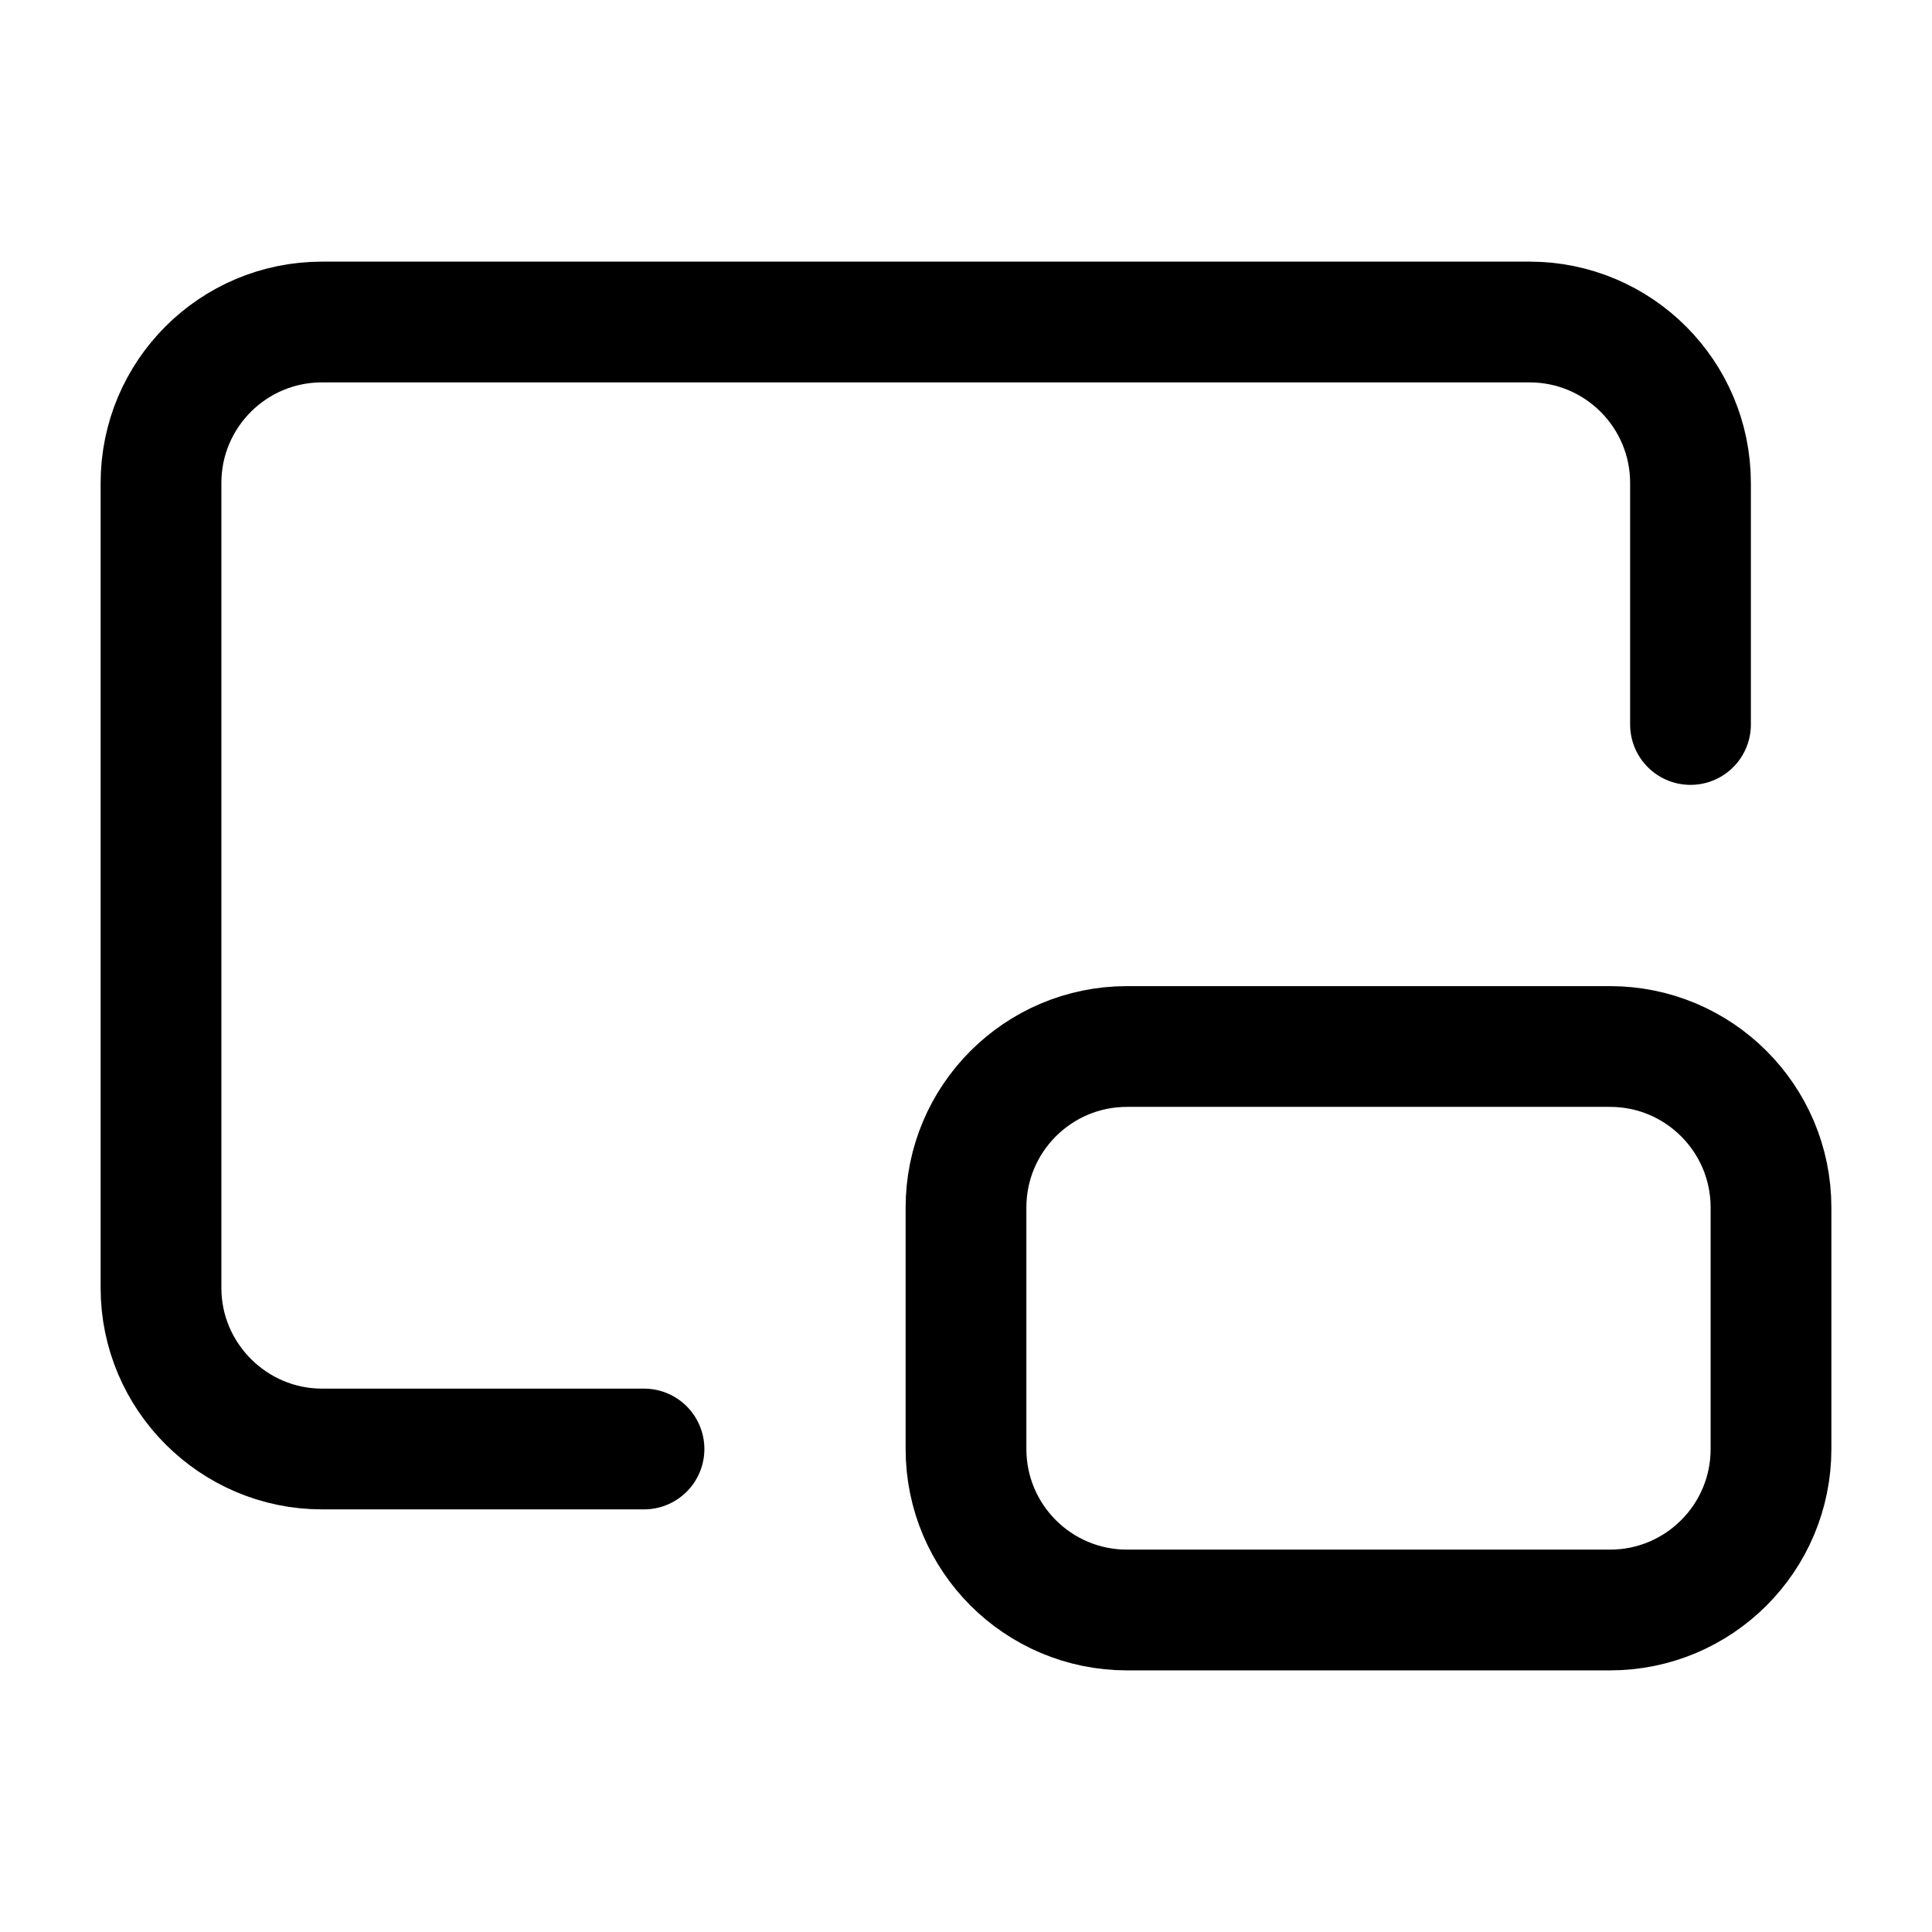
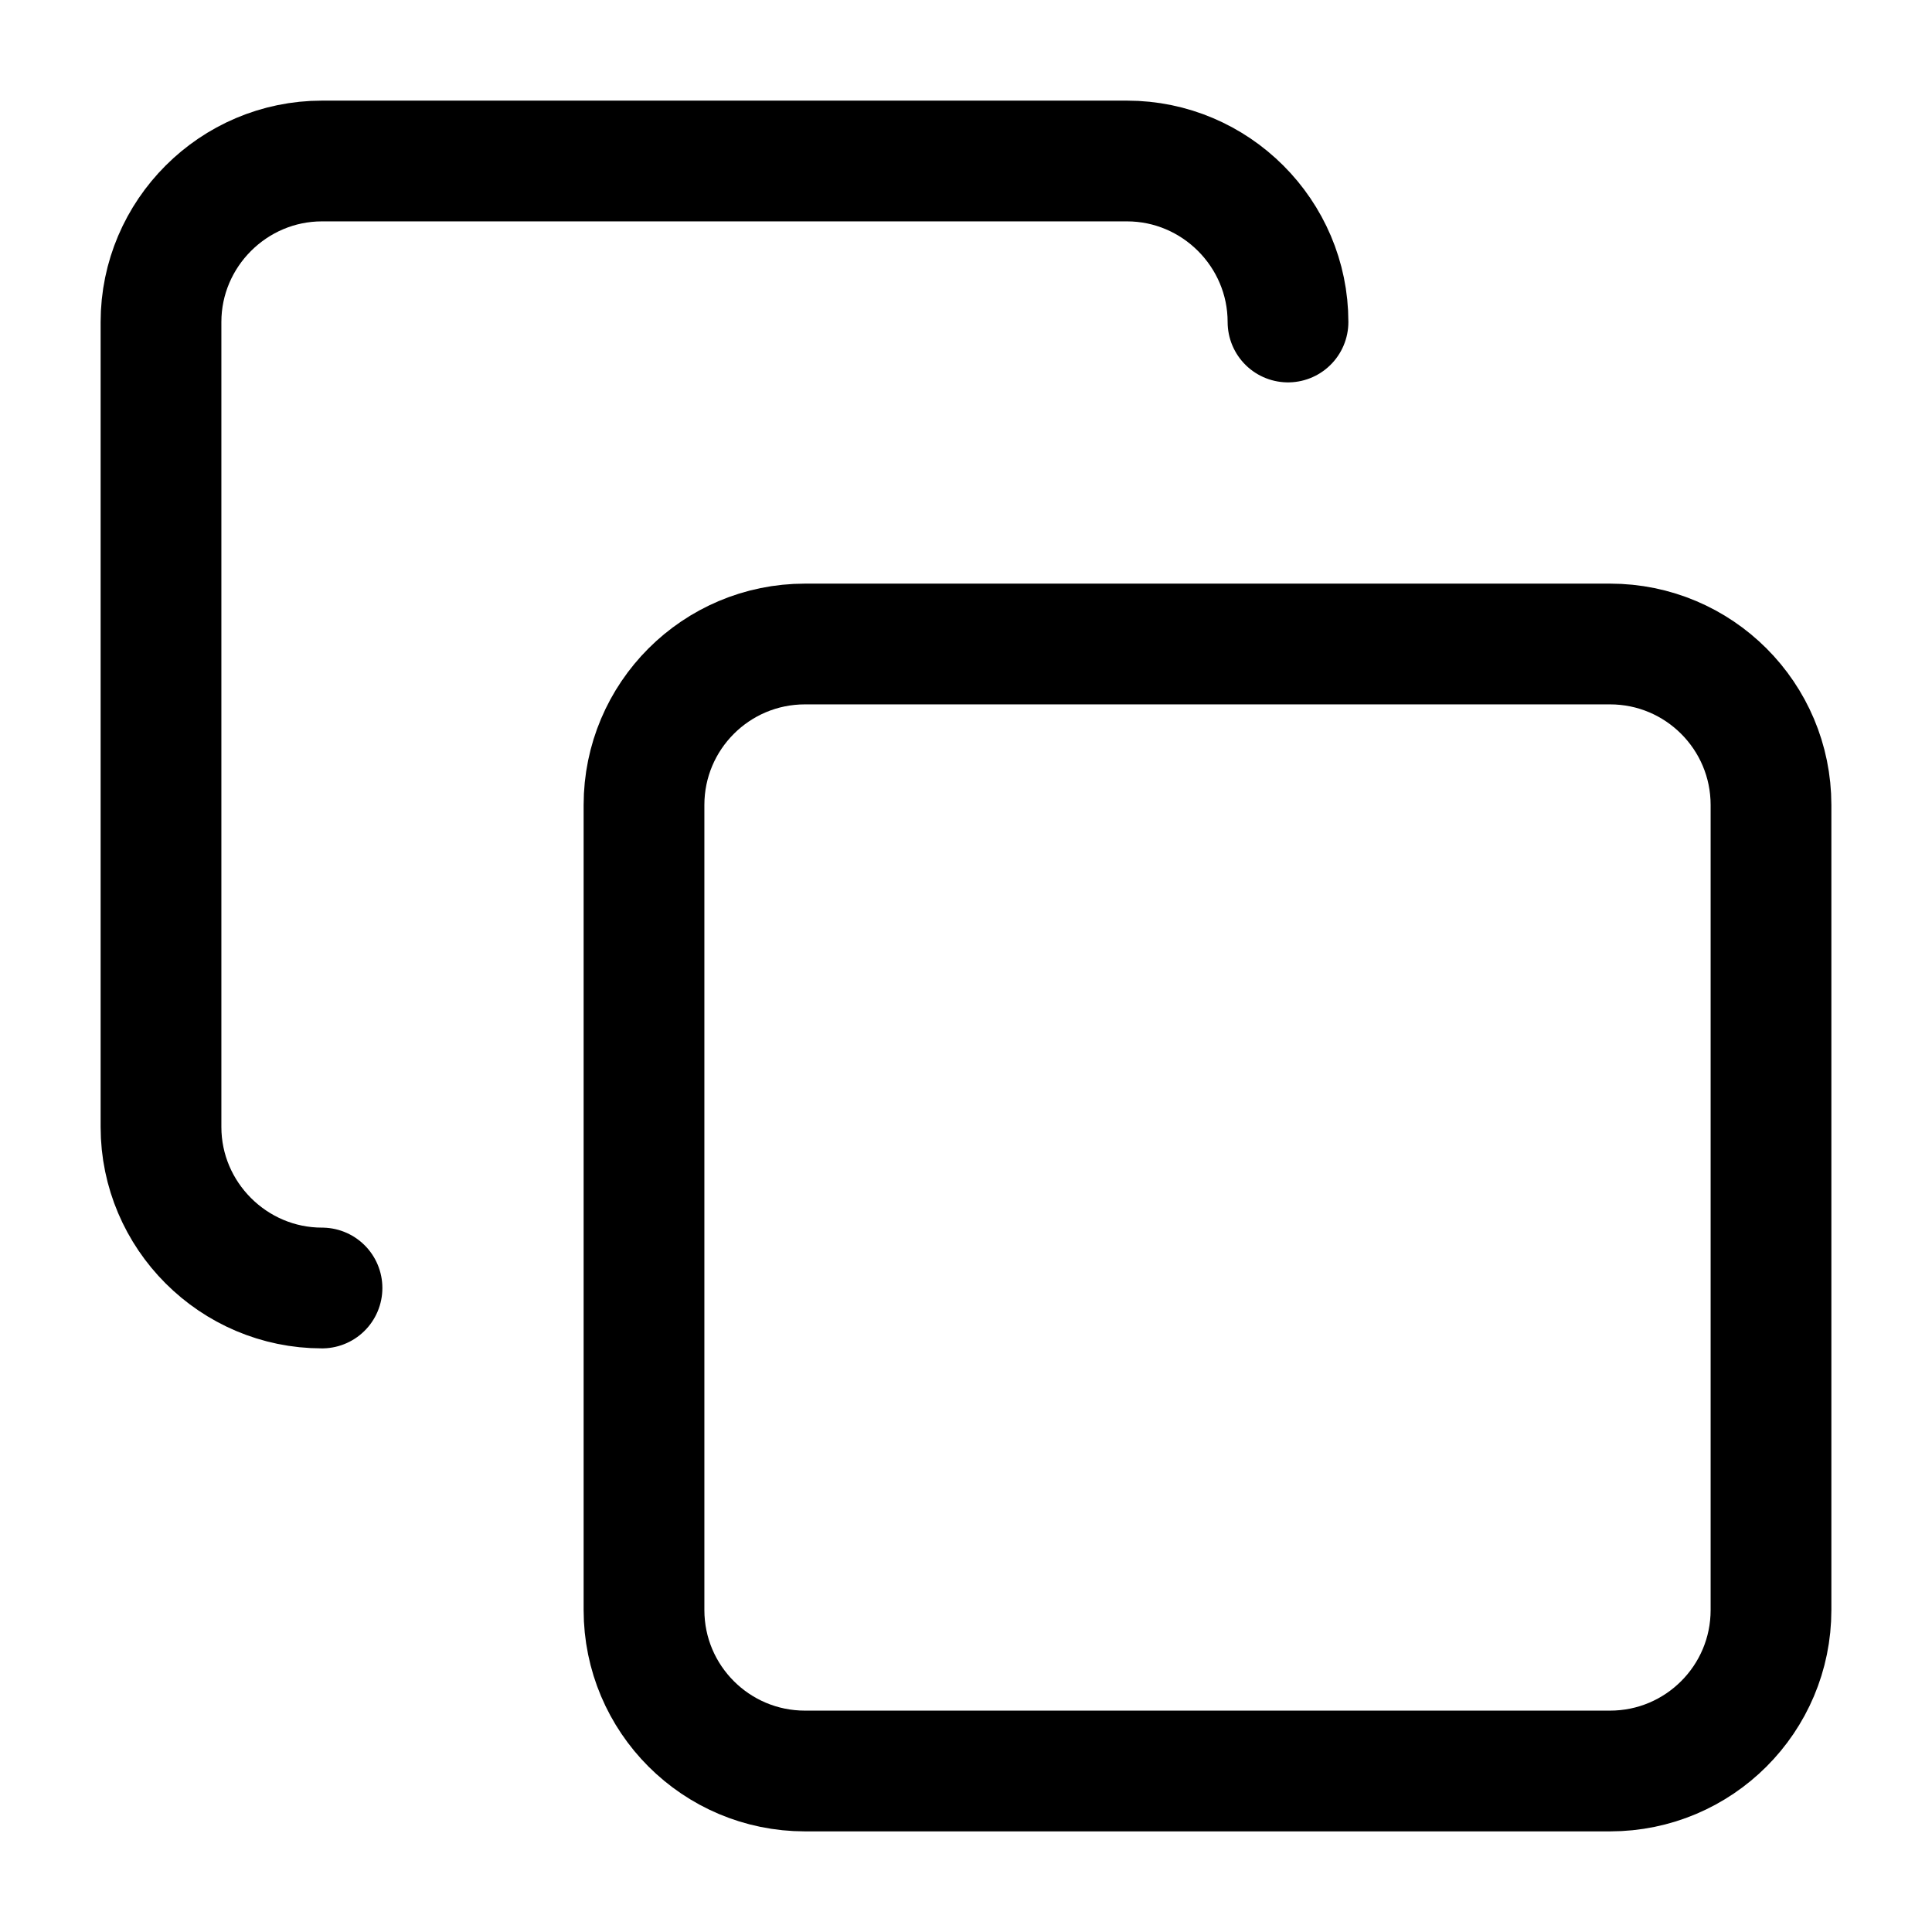
- <svg xmlns="http://www.w3.org/2000/svg" width="24" height="24" viewBox="0 0 24 24" fill="none" stroke="currentColor" stroke-width="1.5" stroke-linecap="round" stroke-linejoin="round" class="lucide lucide-picture-in-picture-2">
-   <path d="M21 9V6a2 2 0 0 0-2-2H4a2 2 0 0 0-2 2v10c0 1.1.9 2 2 2h4" />
-   <rect width="10" height="7" x="12" y="13" rx="2" />
+ <svg xmlns="http://www.w3.org/2000/svg" width="24" height="24" viewBox="0 0 24 24" fill="none" stroke="currentColor" stroke-width="1.5" stroke-linecap="round" stroke-linejoin="round" class="lucide lucide-copy">
+   <rect width="14" height="14" x="8" y="8" rx="2" ry="2" />
+   <path d="M4 16c-1.1 0-2-.9-2-2V4c0-1.1.9-2 2-2h10c1.1 0 2 .9 2 2" />
</svg>
